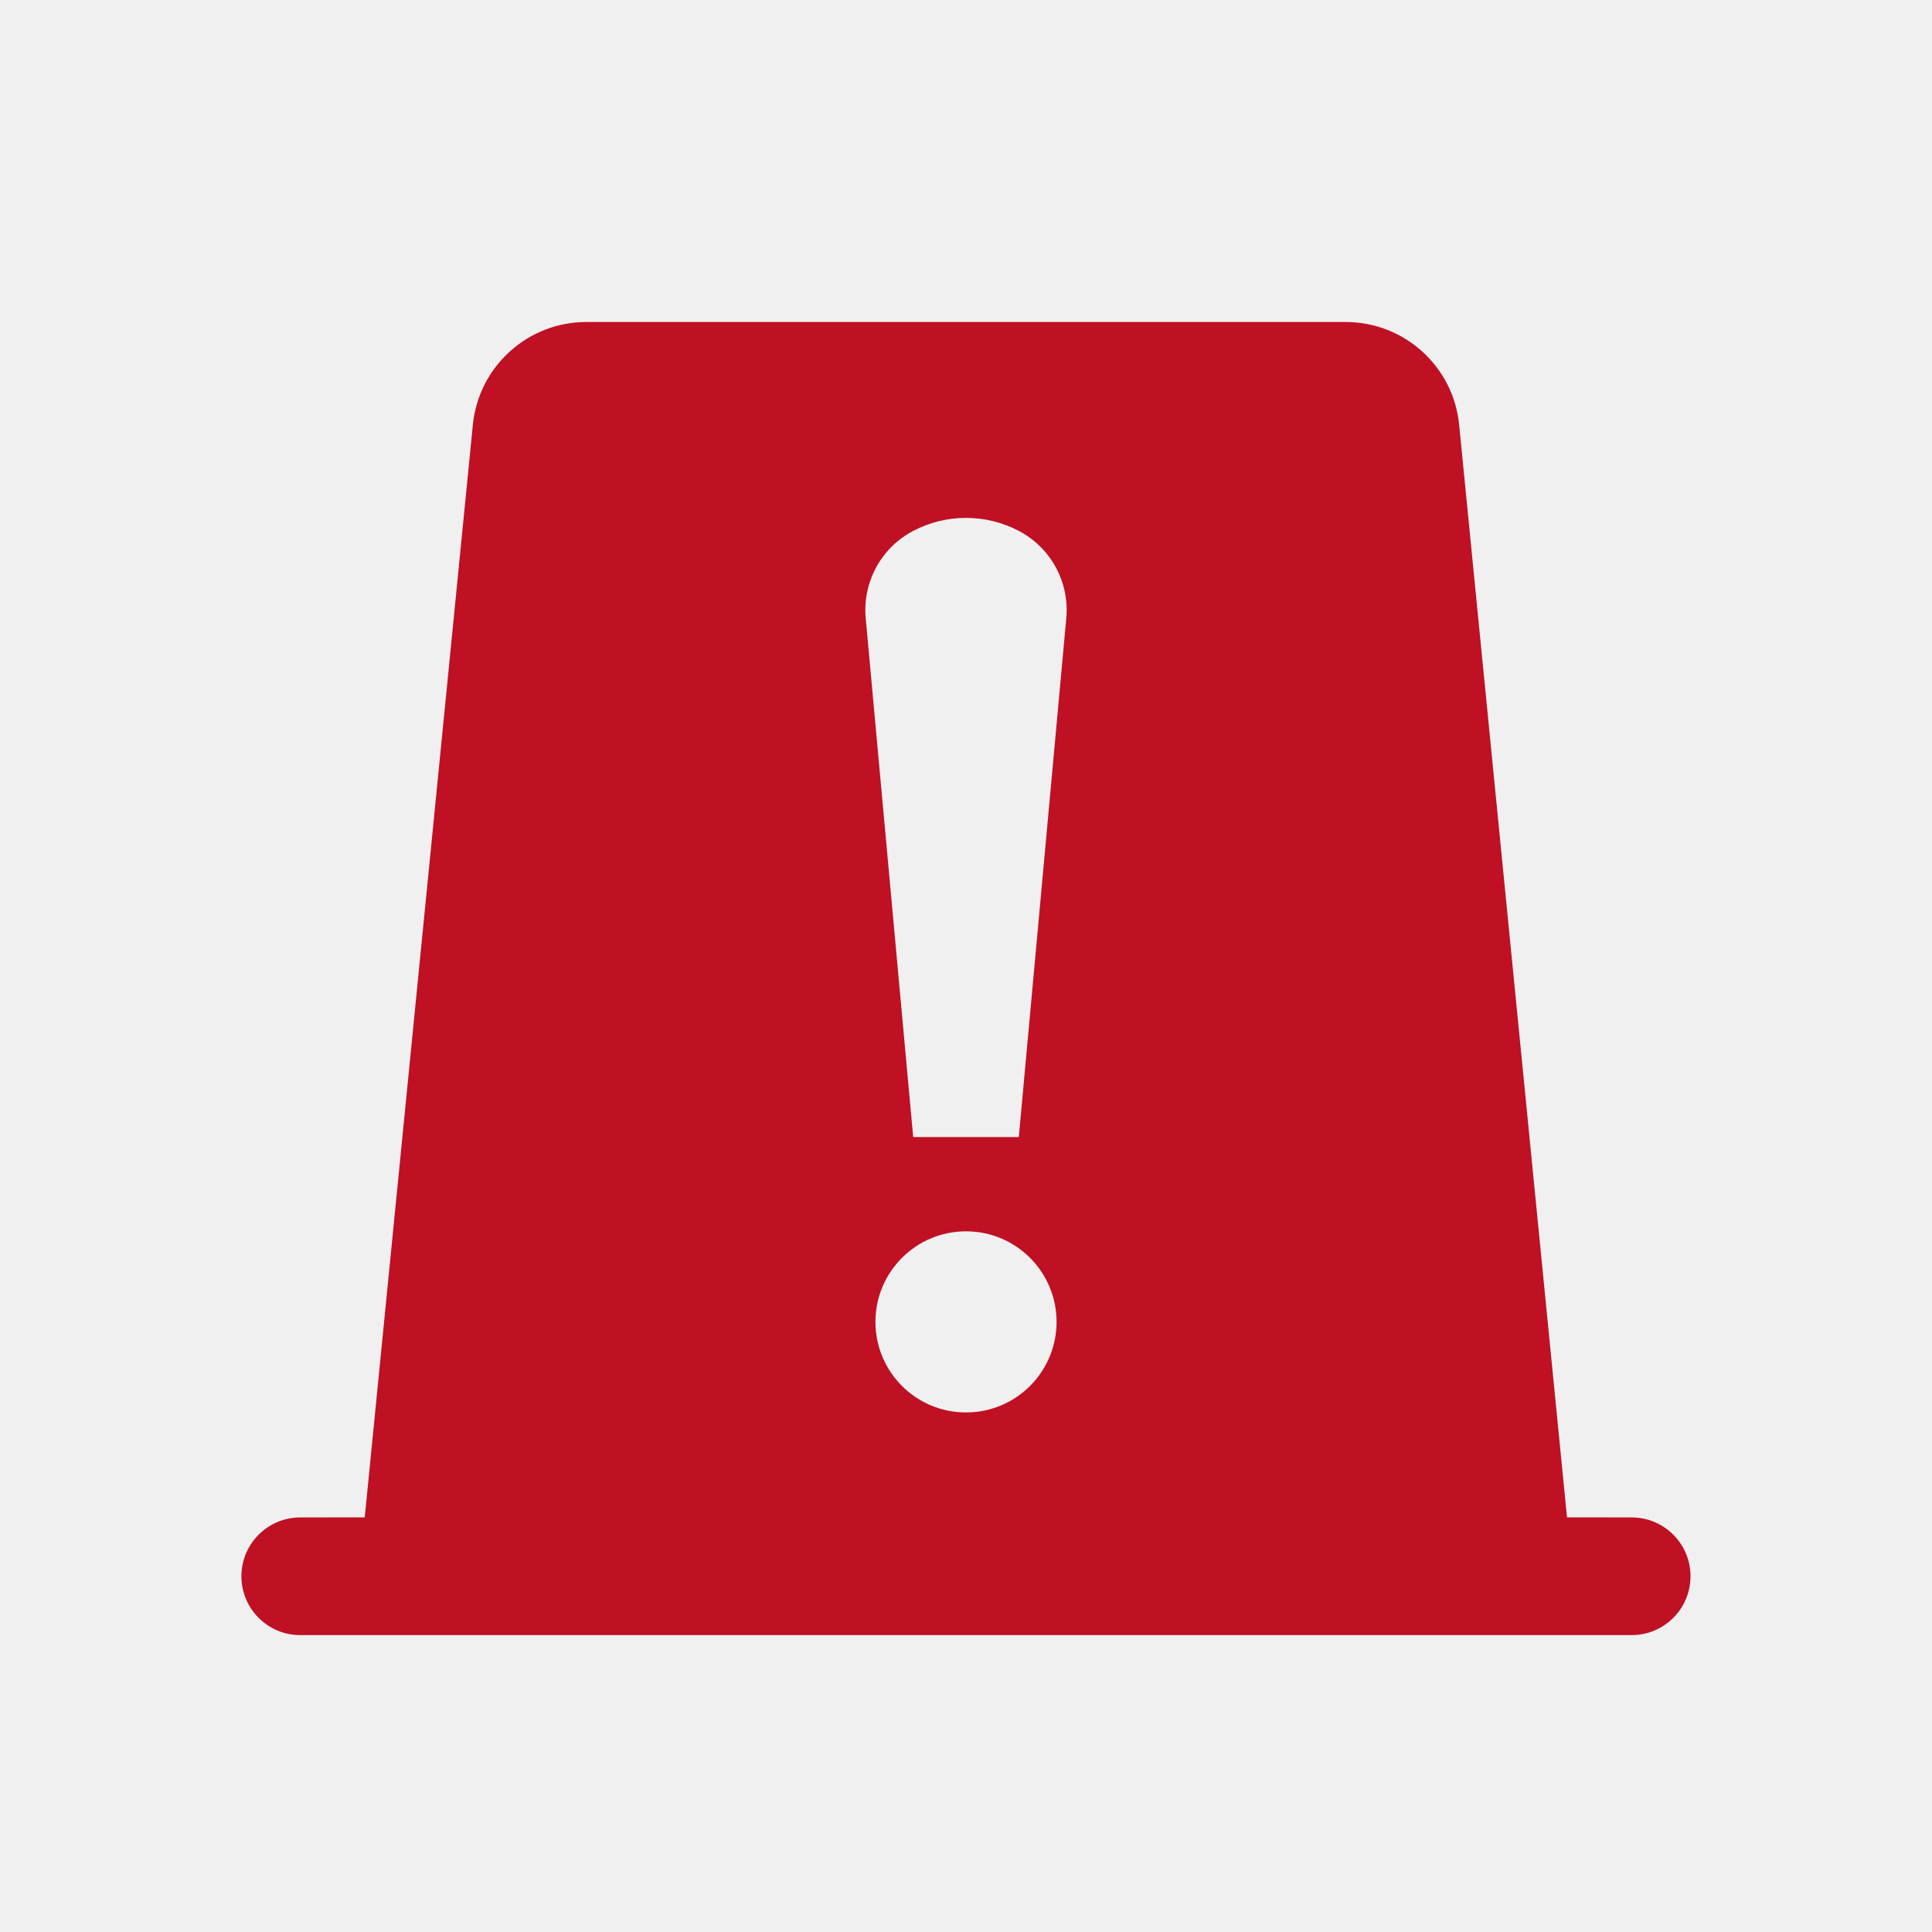
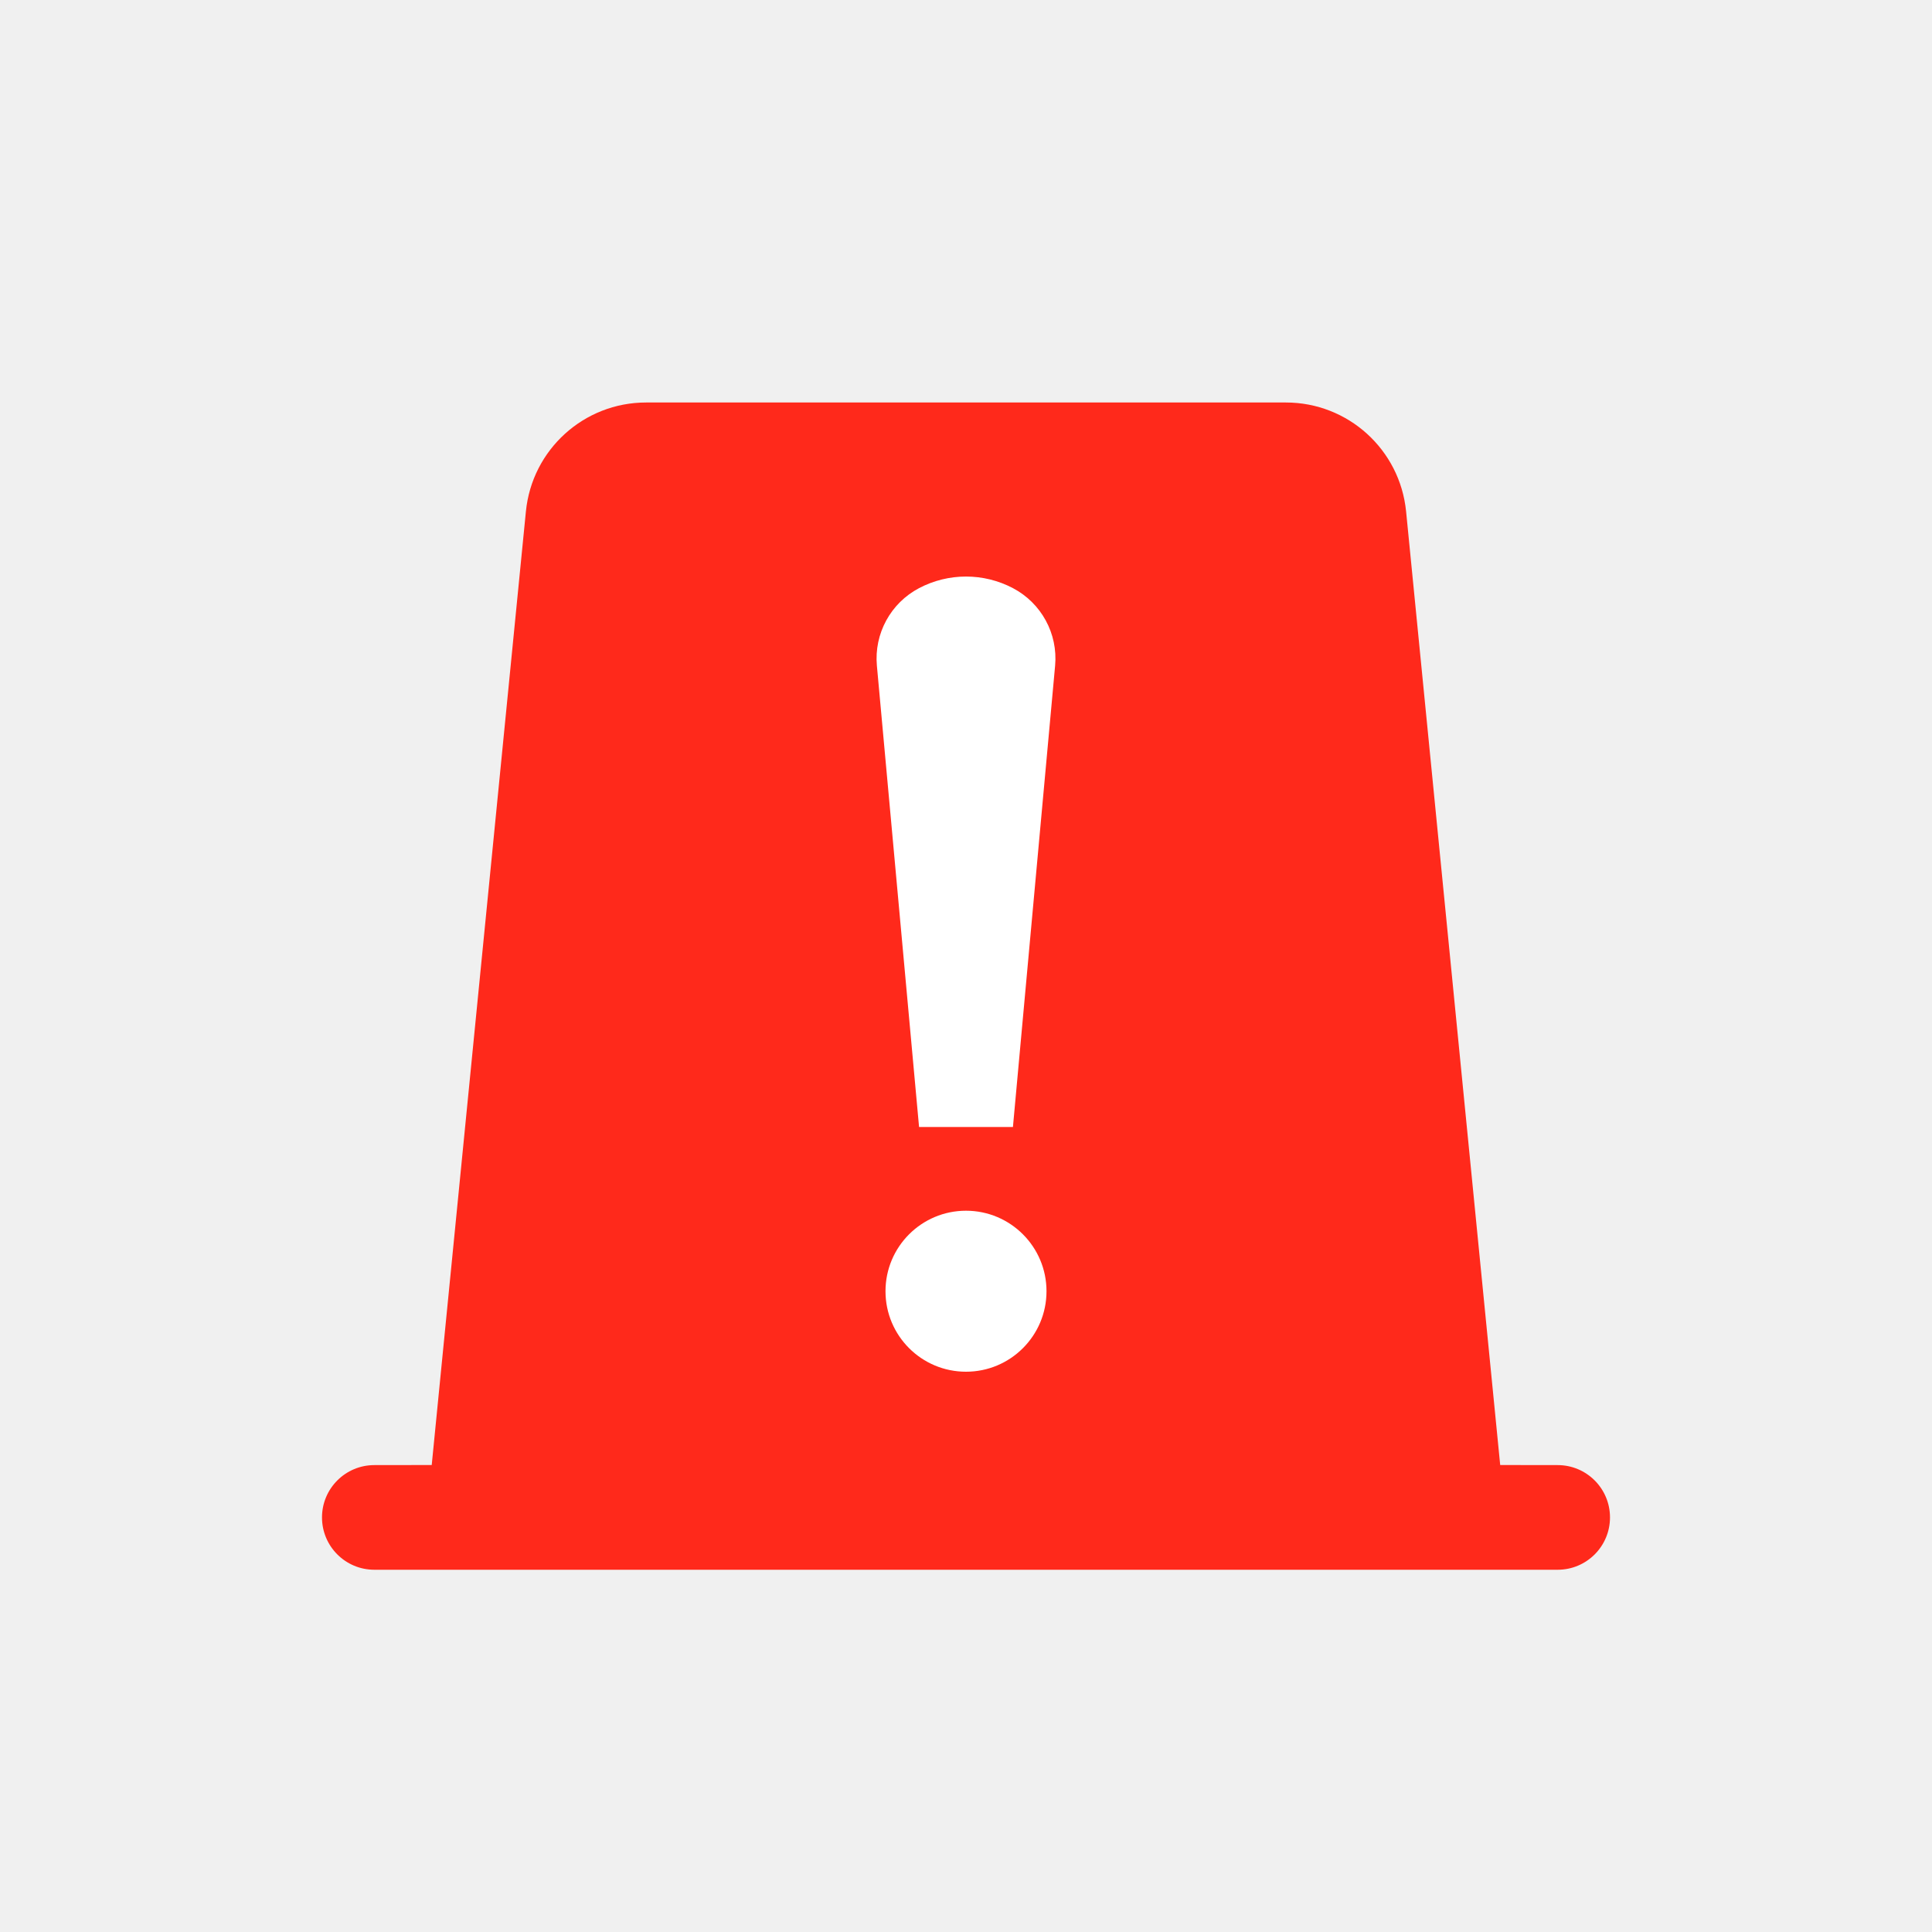
- <svg xmlns="http://www.w3.org/2000/svg" width="24" height="24" viewBox="0 0 24 24">
-   <g fill="none" fill-rule="evenodd">
-     <path fill="none" d="M0 0h24v24H0z" />
-     <path d="M16.716 4c.729 0 1.339.552 1.41 1.277l1.34 13.572.803.001a.731.731 0 0 1 0 1.462H3.73a.731.731 0 0 1 0-1.462l.801-.001L5.874 5.277A1.417 1.417 0 0 1 7.284 4h9.432zM12 15.296a1.125 1.125 0 1 0 0 2.25 1.125 1.125 0 0 0 0-2.25zm.656-8.701a1.412 1.412 0 0 0-1.312 0c-.397.208-.63.635-.59 1.082l.59 6.448h1.312l.59-6.448a1.109 1.109 0 0 0-.59-1.082z" fill="#BF1024" />
+ <svg xmlns="http://www.w3.org/2000/svg" width="24px" height="24px" viewBox="0 0 24 24" version="1.1">
+   <g id="Symbols" stroke="none" stroke-width="1" fill="none" fill-rule="evenodd">
+     <g id="Group">
+       <rect id="Rectangle" fill-opacity="0" fill="#D8D8D8" x="0" y="0" width="24" height="24" />
+       <g id="Icon-/-Call-/-PTT" transform="translate(4, 5)">
+         <path d="M11.974,0 C12.746,8.03537201e-17 13.391,0.585 13.467,1.353 L14.636,13.199 L15.35,13.2 C15.709,13.2 16,13.491 16,13.85 C16,14.209 15.709,14.5 15.35,14.5 L0.65,14.5 C0.291,14.5 4.39629938e-17,14.209 0,13.85 C-4.39629938e-17,13.491 0.291,13.2 0.65,13.2 L1.363,13.199 L2.533,1.353 C2.609,0.585 3.254,-5.2444293e-16 4.026,0 L11.974,0 Z" id="Combined-Shape" fill="#FF291B" fill-rule="nonzero" />
+         <path d="M8,12.04 C8.552,12.04 9,11.593 9,11.04 C9,10.488 8.552,10.04 8,10.04 C7.448,10.04 7,10.488 7,11.04 C7,11.593 7.448,12.04 8,12.04 Z M7.417,2.306 C7.782,2.114 8.218,2.114 8.583,2.306 C8.936,2.492 9.143,2.871 9.107,3.269 L8.583,9 L8.583,9 L7.417,9 L6.893,3.269 C6.857,2.871 7.064,2.492 7.417,2.306 Z" id="Exclamation-mark" fill="#FFFFFF" />
+       </g>
+     </g>
  </g>
</svg>
